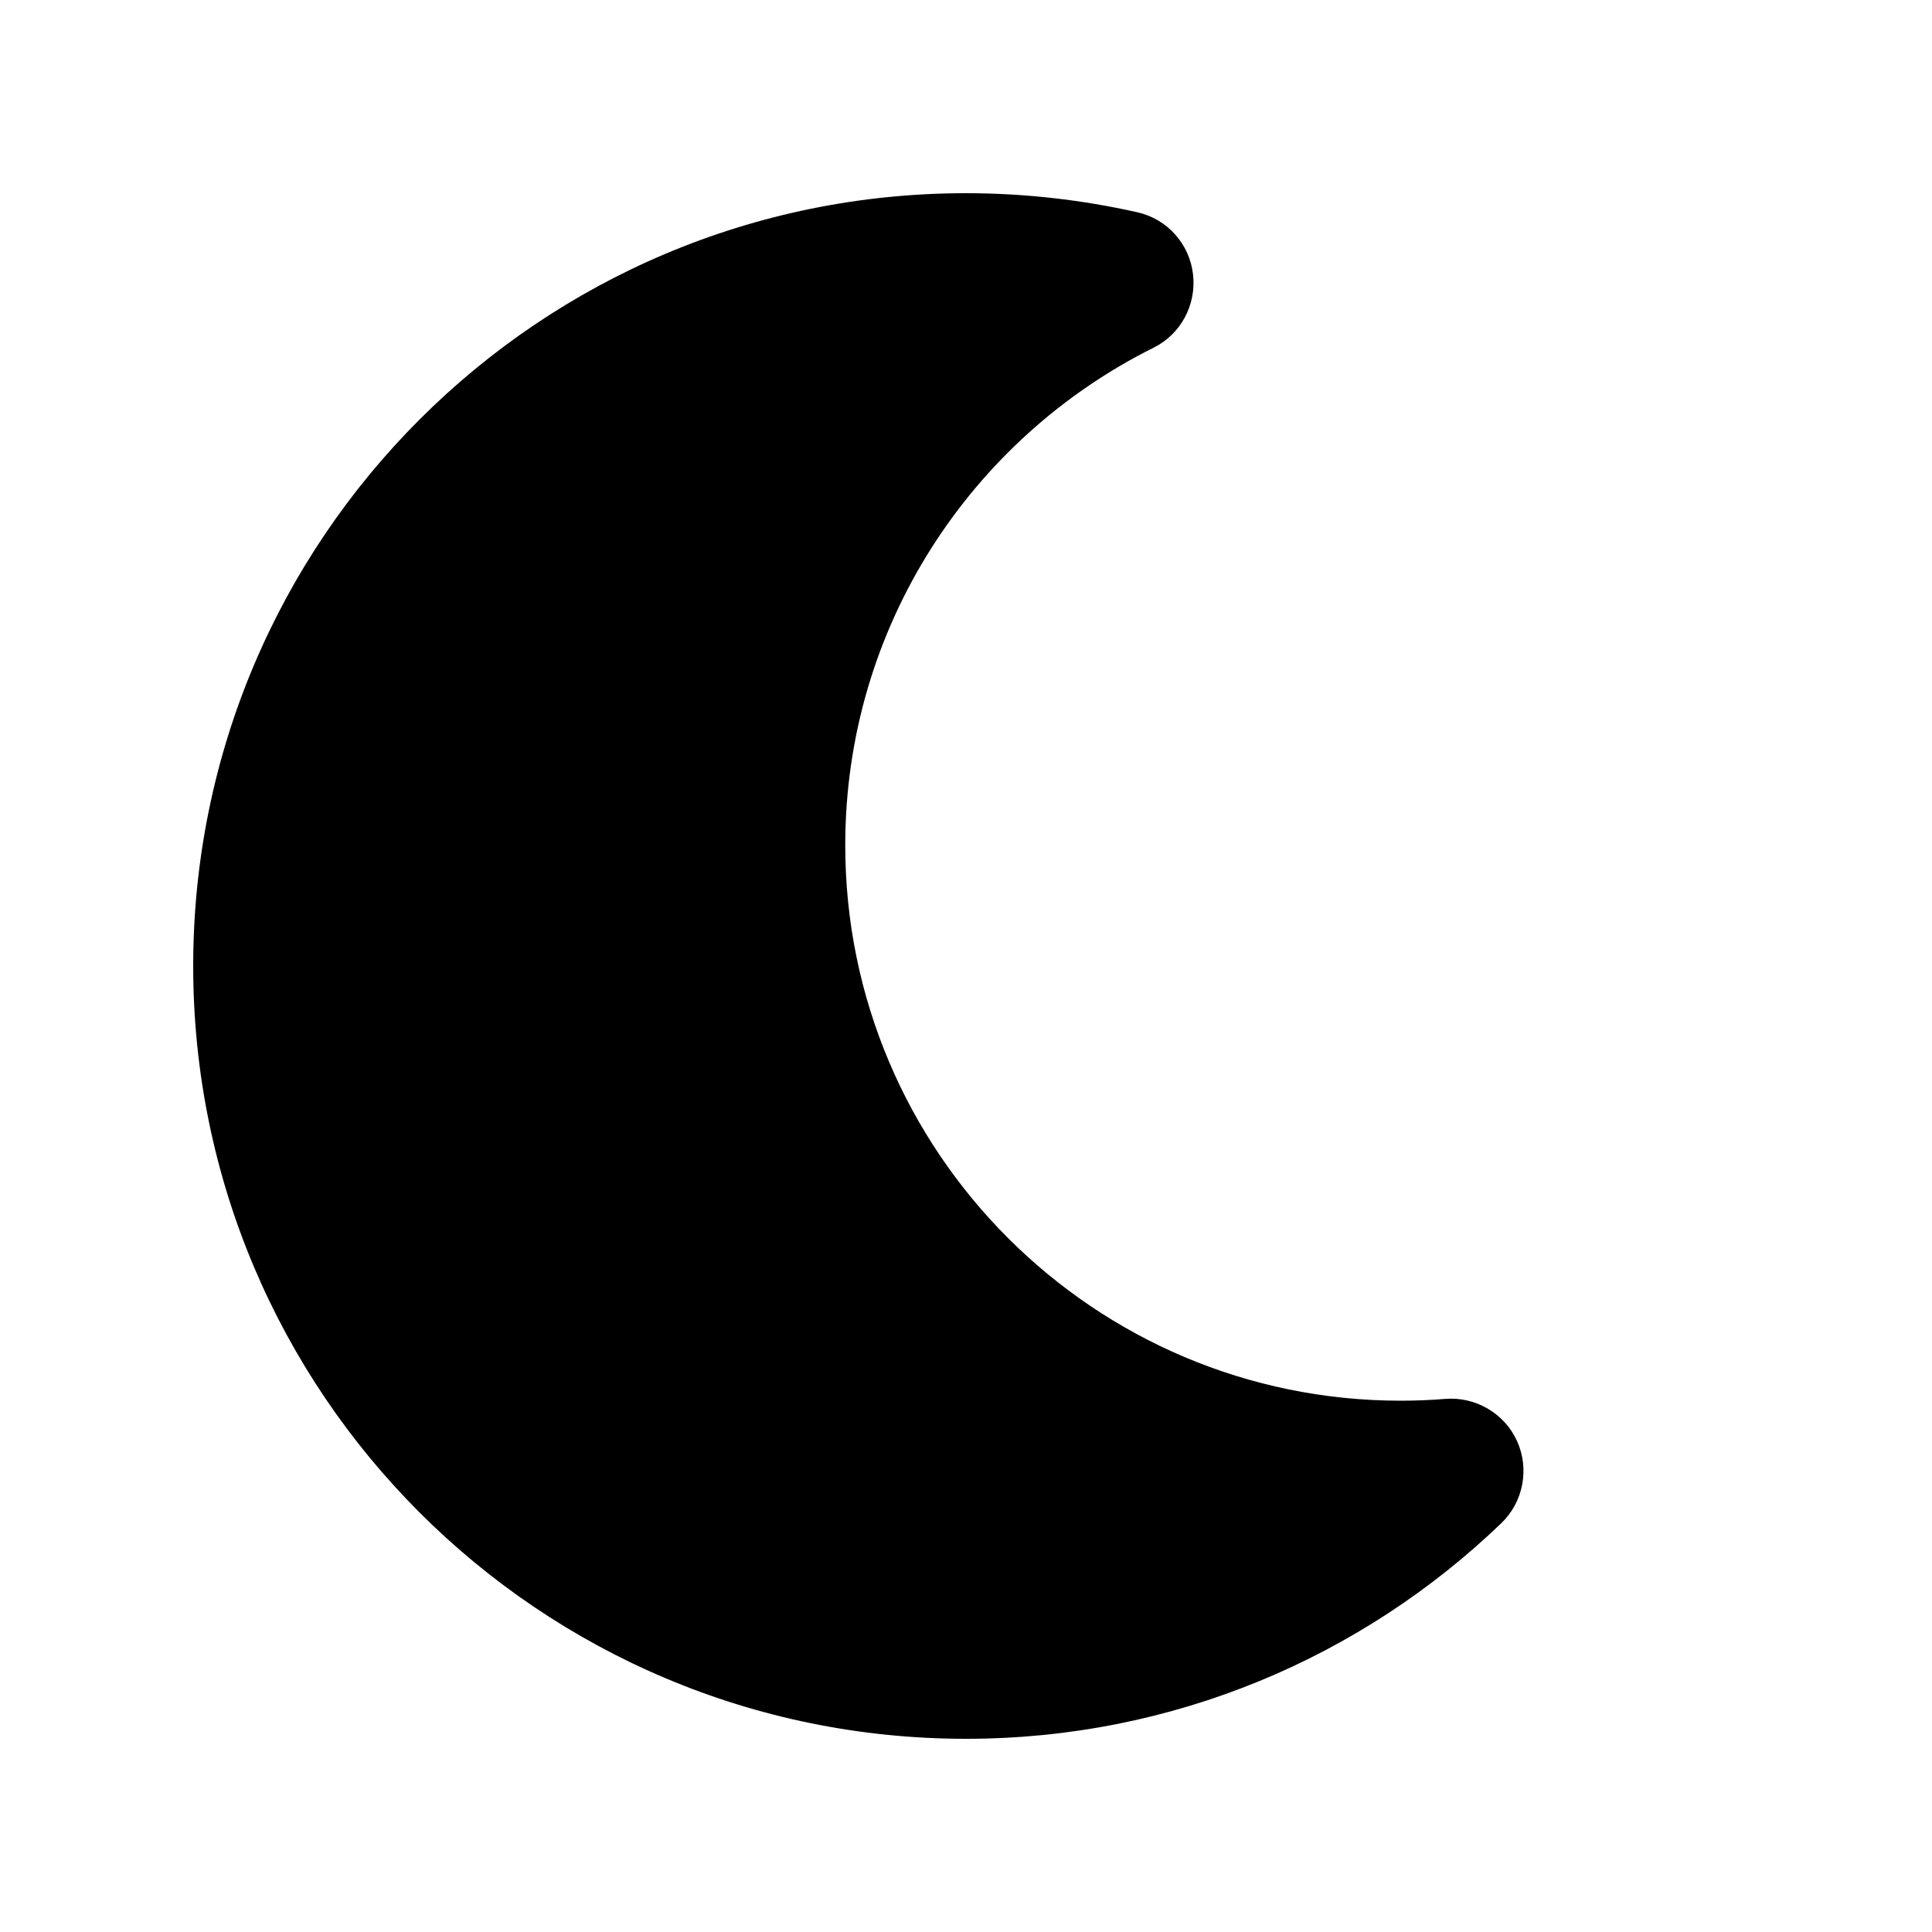
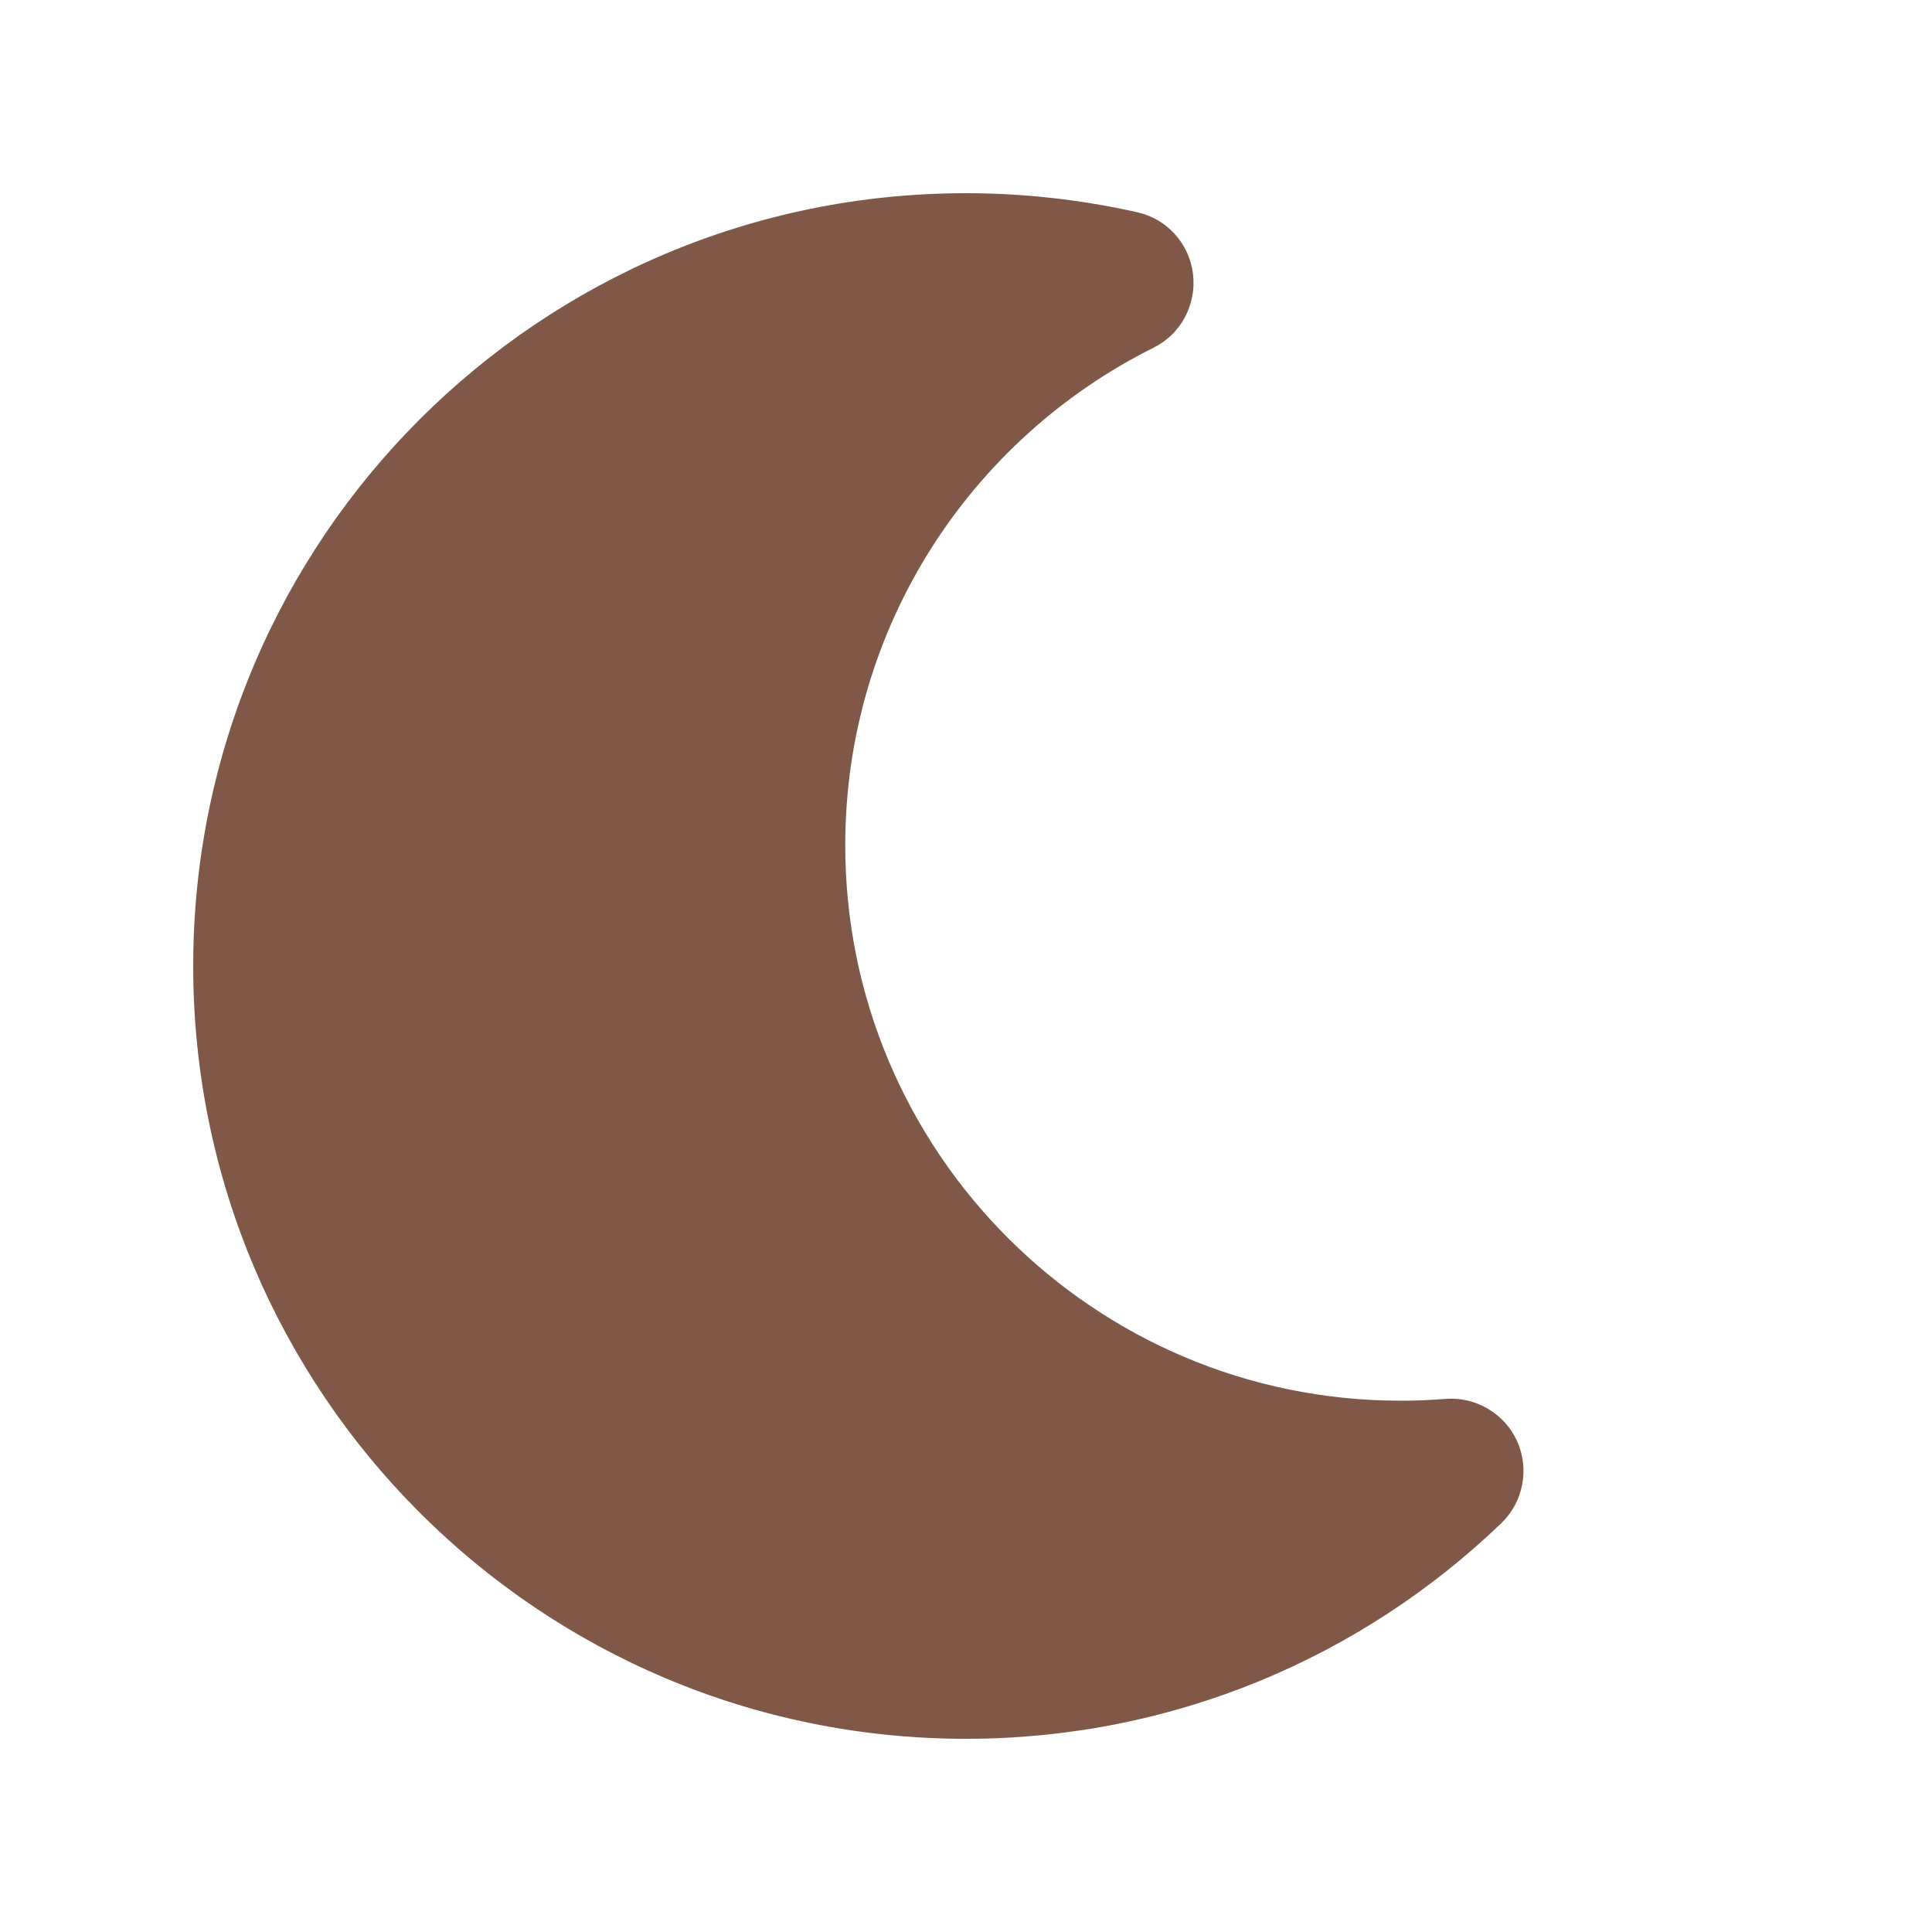
- <svg xmlns="http://www.w3.org/2000/svg" viewBox="0 0 640 640">
-   <path fill="currentColor" d="M320 64C178.6 64 64 178.6 64 320C64 461.4 178.6 576 320 576C388.8 576 451.3 548.8 497.3 504.6C504.6 497.6 506.7 486.7 502.6 477.5C498.5 468.3 488.9 462.6 478.8 463.4C473.9 463.8 469 464 464 464C362.4 464 280 381.6 280 280C280 207.9 321.5 145.4 382.1 115.2C391.2 110.7 396.4 100.9 395.2 90.8C394 80.7 386.6 72.5 376.7 70.3C358.4 66.2 339.4 64 320 64z" />
+ <svg xmlns="http://www.w3.org/2000/svg" version="1.1" id="Layer_1" x="0px" y="0px" viewBox="0 0 640 640" style="enable-background:new 0 0 640 640;" xml:space="preserve">
+   <style type="text/css">
+ 	.st0{fill:#805848;}
+ </style>
+   <path class="st0" d="M320,64C178.6,64,64,178.6,64,320s114.6,256,256,256c68.8,0,131.3-27.2,177.3-71.4c7.3-7,9.4-17.9,5.3-27.1  s-13.7-14.9-23.8-14.1c-4.9,0.4-9.8,0.6-14.8,0.6c-101.6,0-184-82.4-184-184c0-72.1,41.5-134.6,102.1-164.8  c9.1-4.5,14.3-14.3,13.1-24.4c-1.2-10.1-8.6-18.3-18.5-20.5C358.4,66.2,339.4,64,320,64z" />
</svg>
